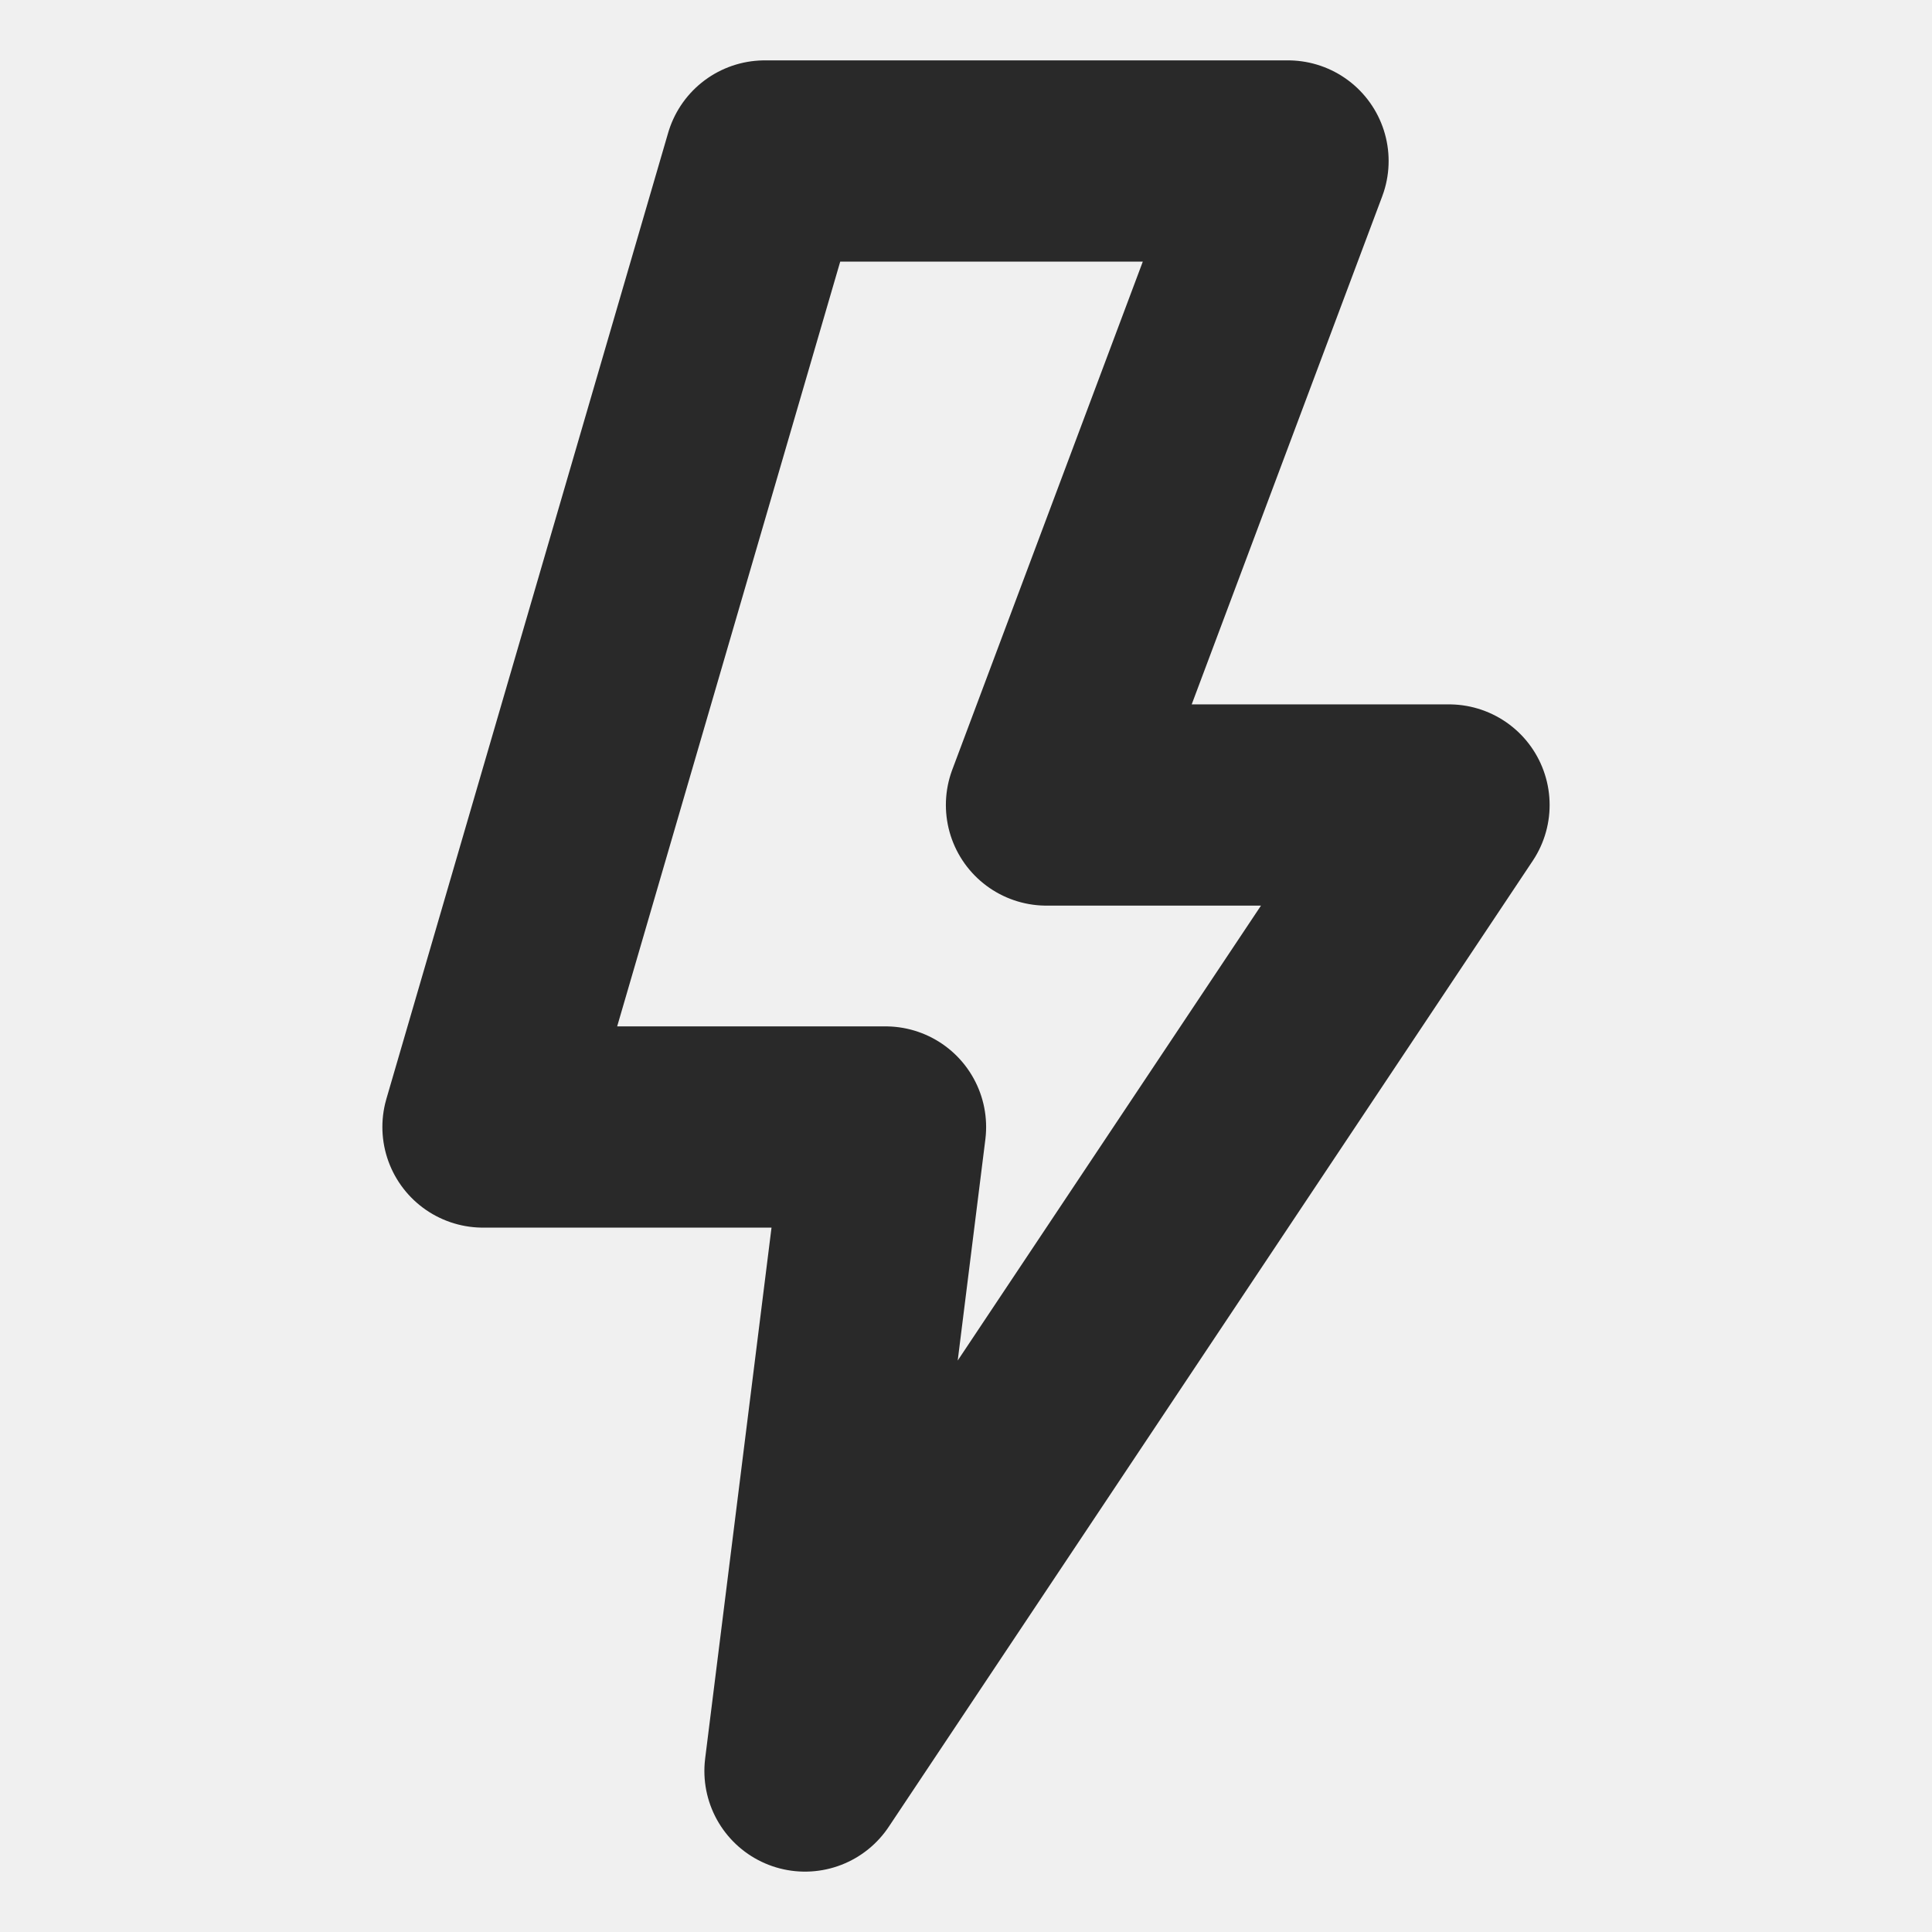
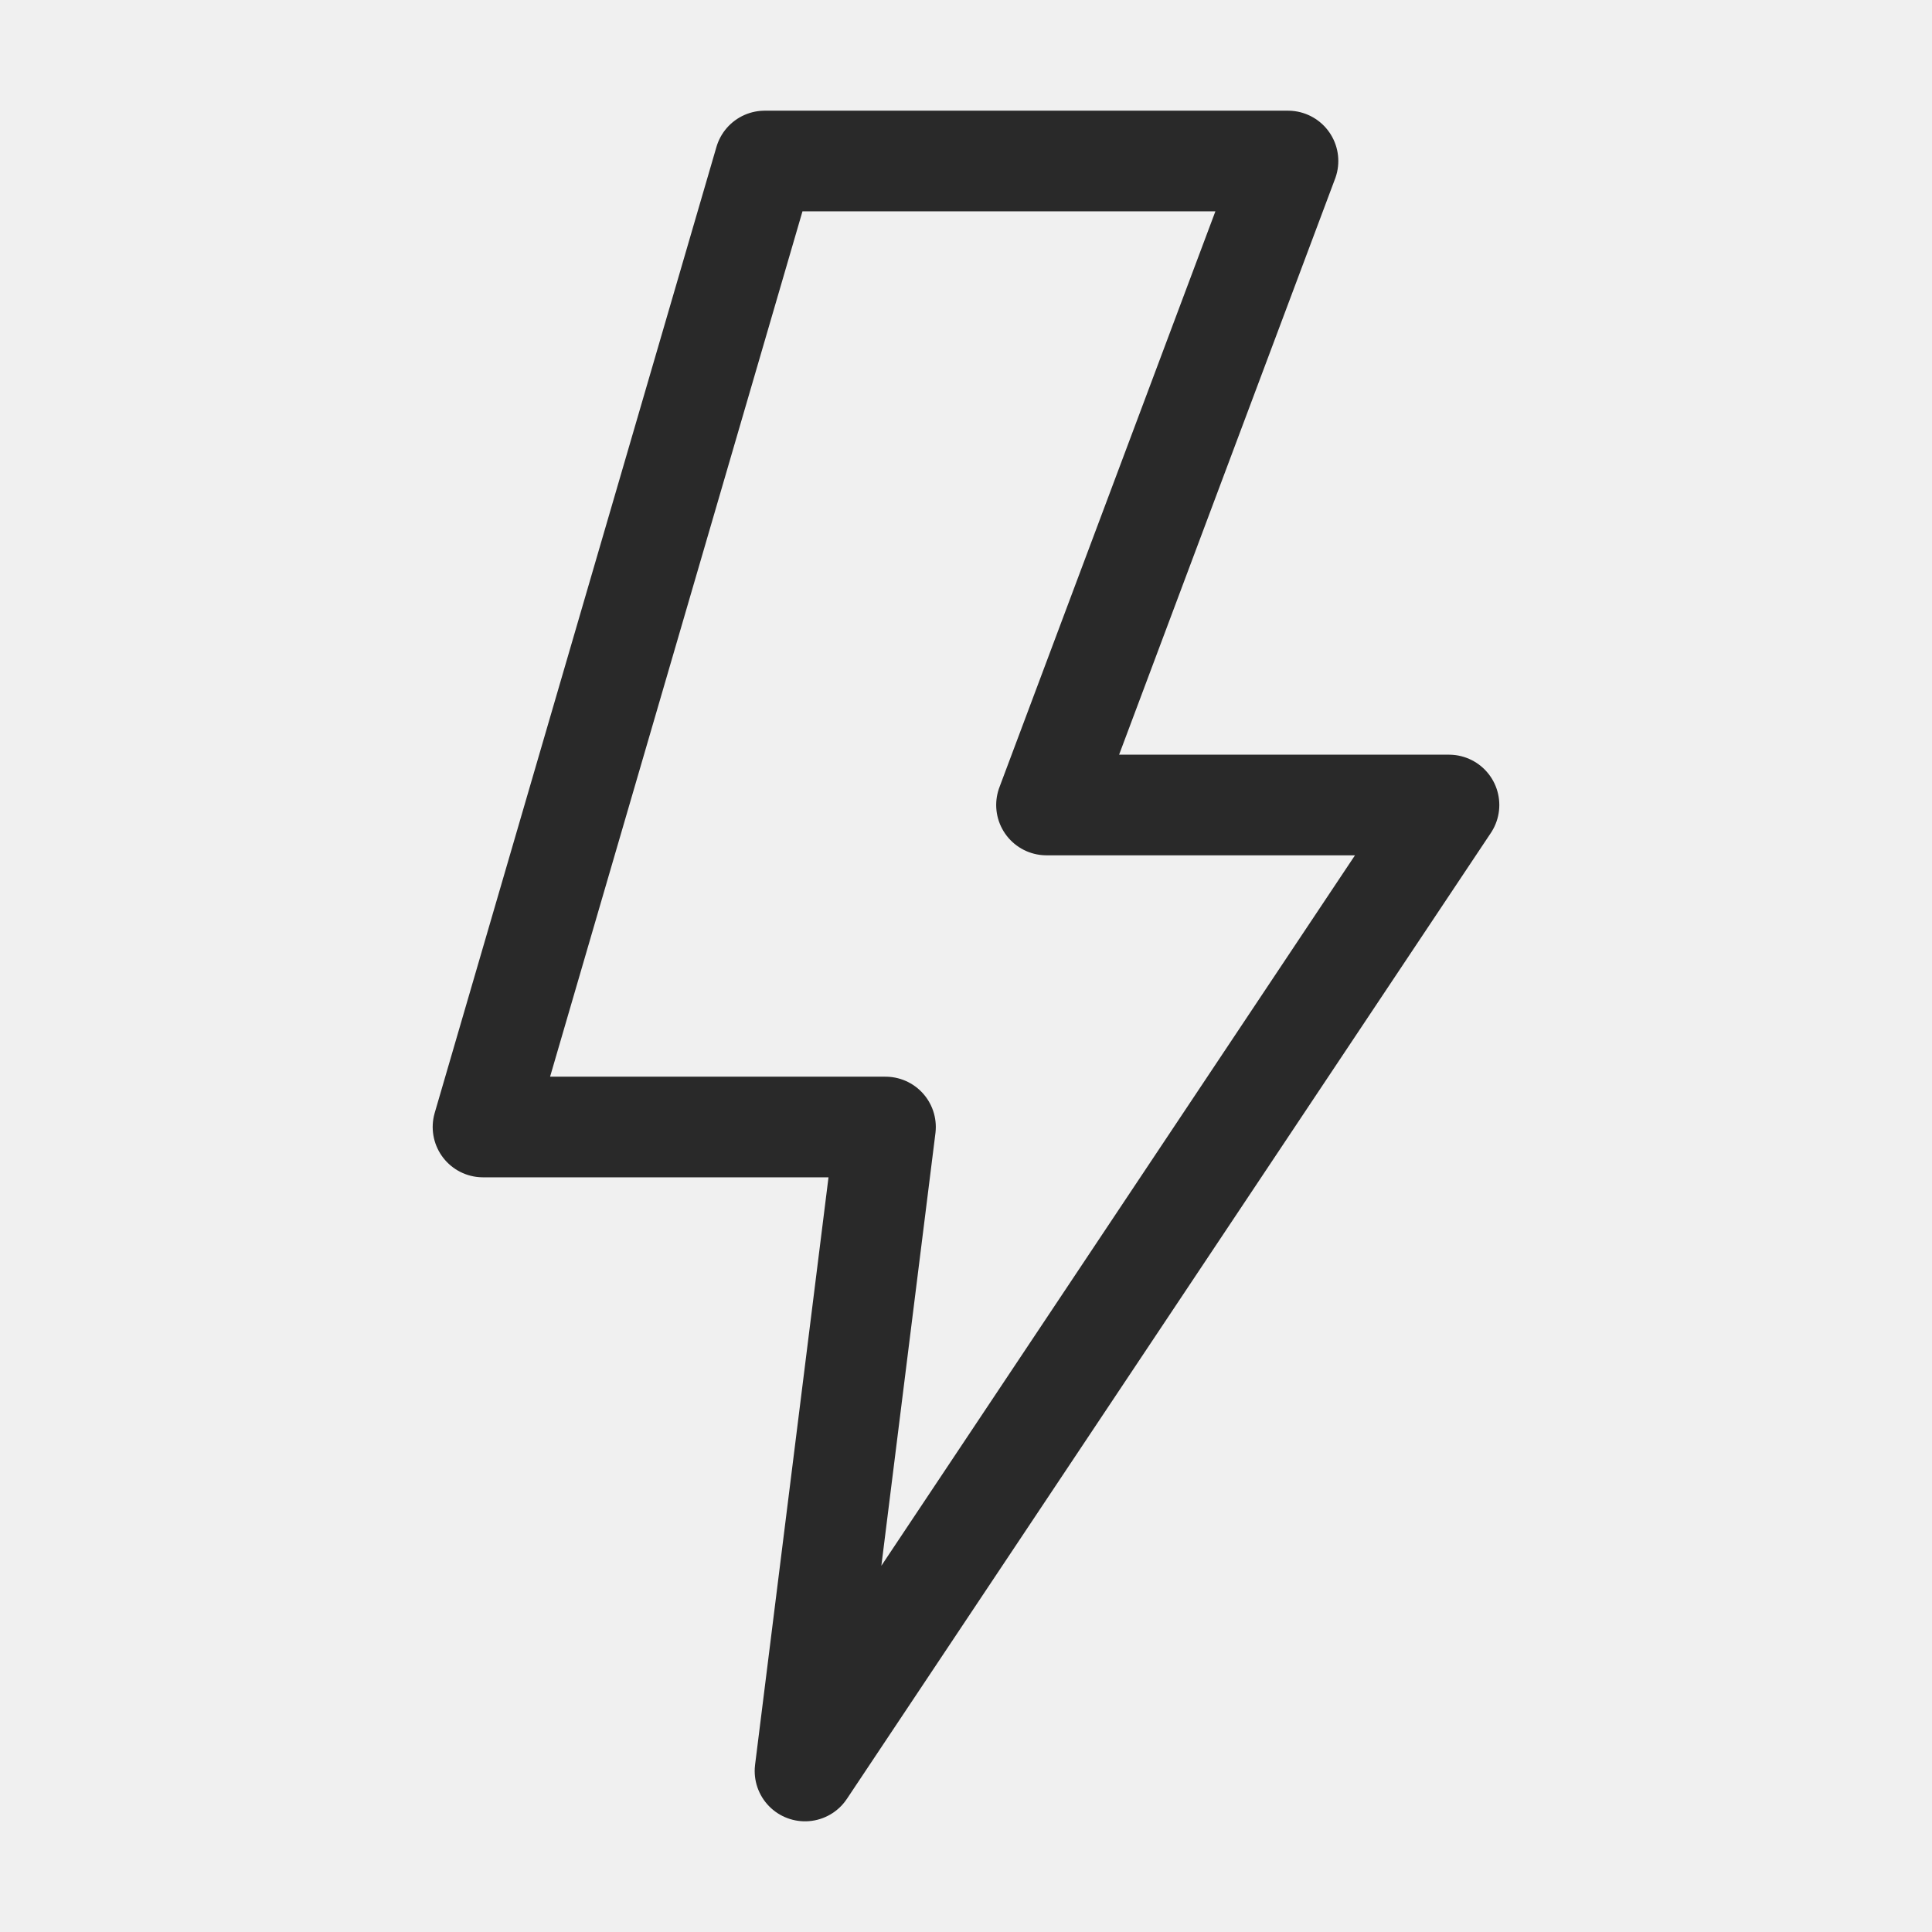
<svg xmlns="http://www.w3.org/2000/svg" width="800px" height="800px" viewBox="0 0 24 24" fill="none">
  <g clip-path="url(#clip0_429_11033)">
-     <path d="M11 14H6L9.5 2H16L13 10H18L10 22L11 14Z" stroke="#292929" stroke-width="2.5" stroke-linejoin="round" />
+     <path d="M11 14H6L9.5 2H16L13 10H18L10 22L11 14Z" stroke="#292929" stroke-width="1.25" stroke-linejoin="round" />
  </g>
  <defs>
    <clipPath id="clip0_429_11033">
      <rect width="24" height="24" fill="white" />
    </clipPath>
  </defs>
</svg>
